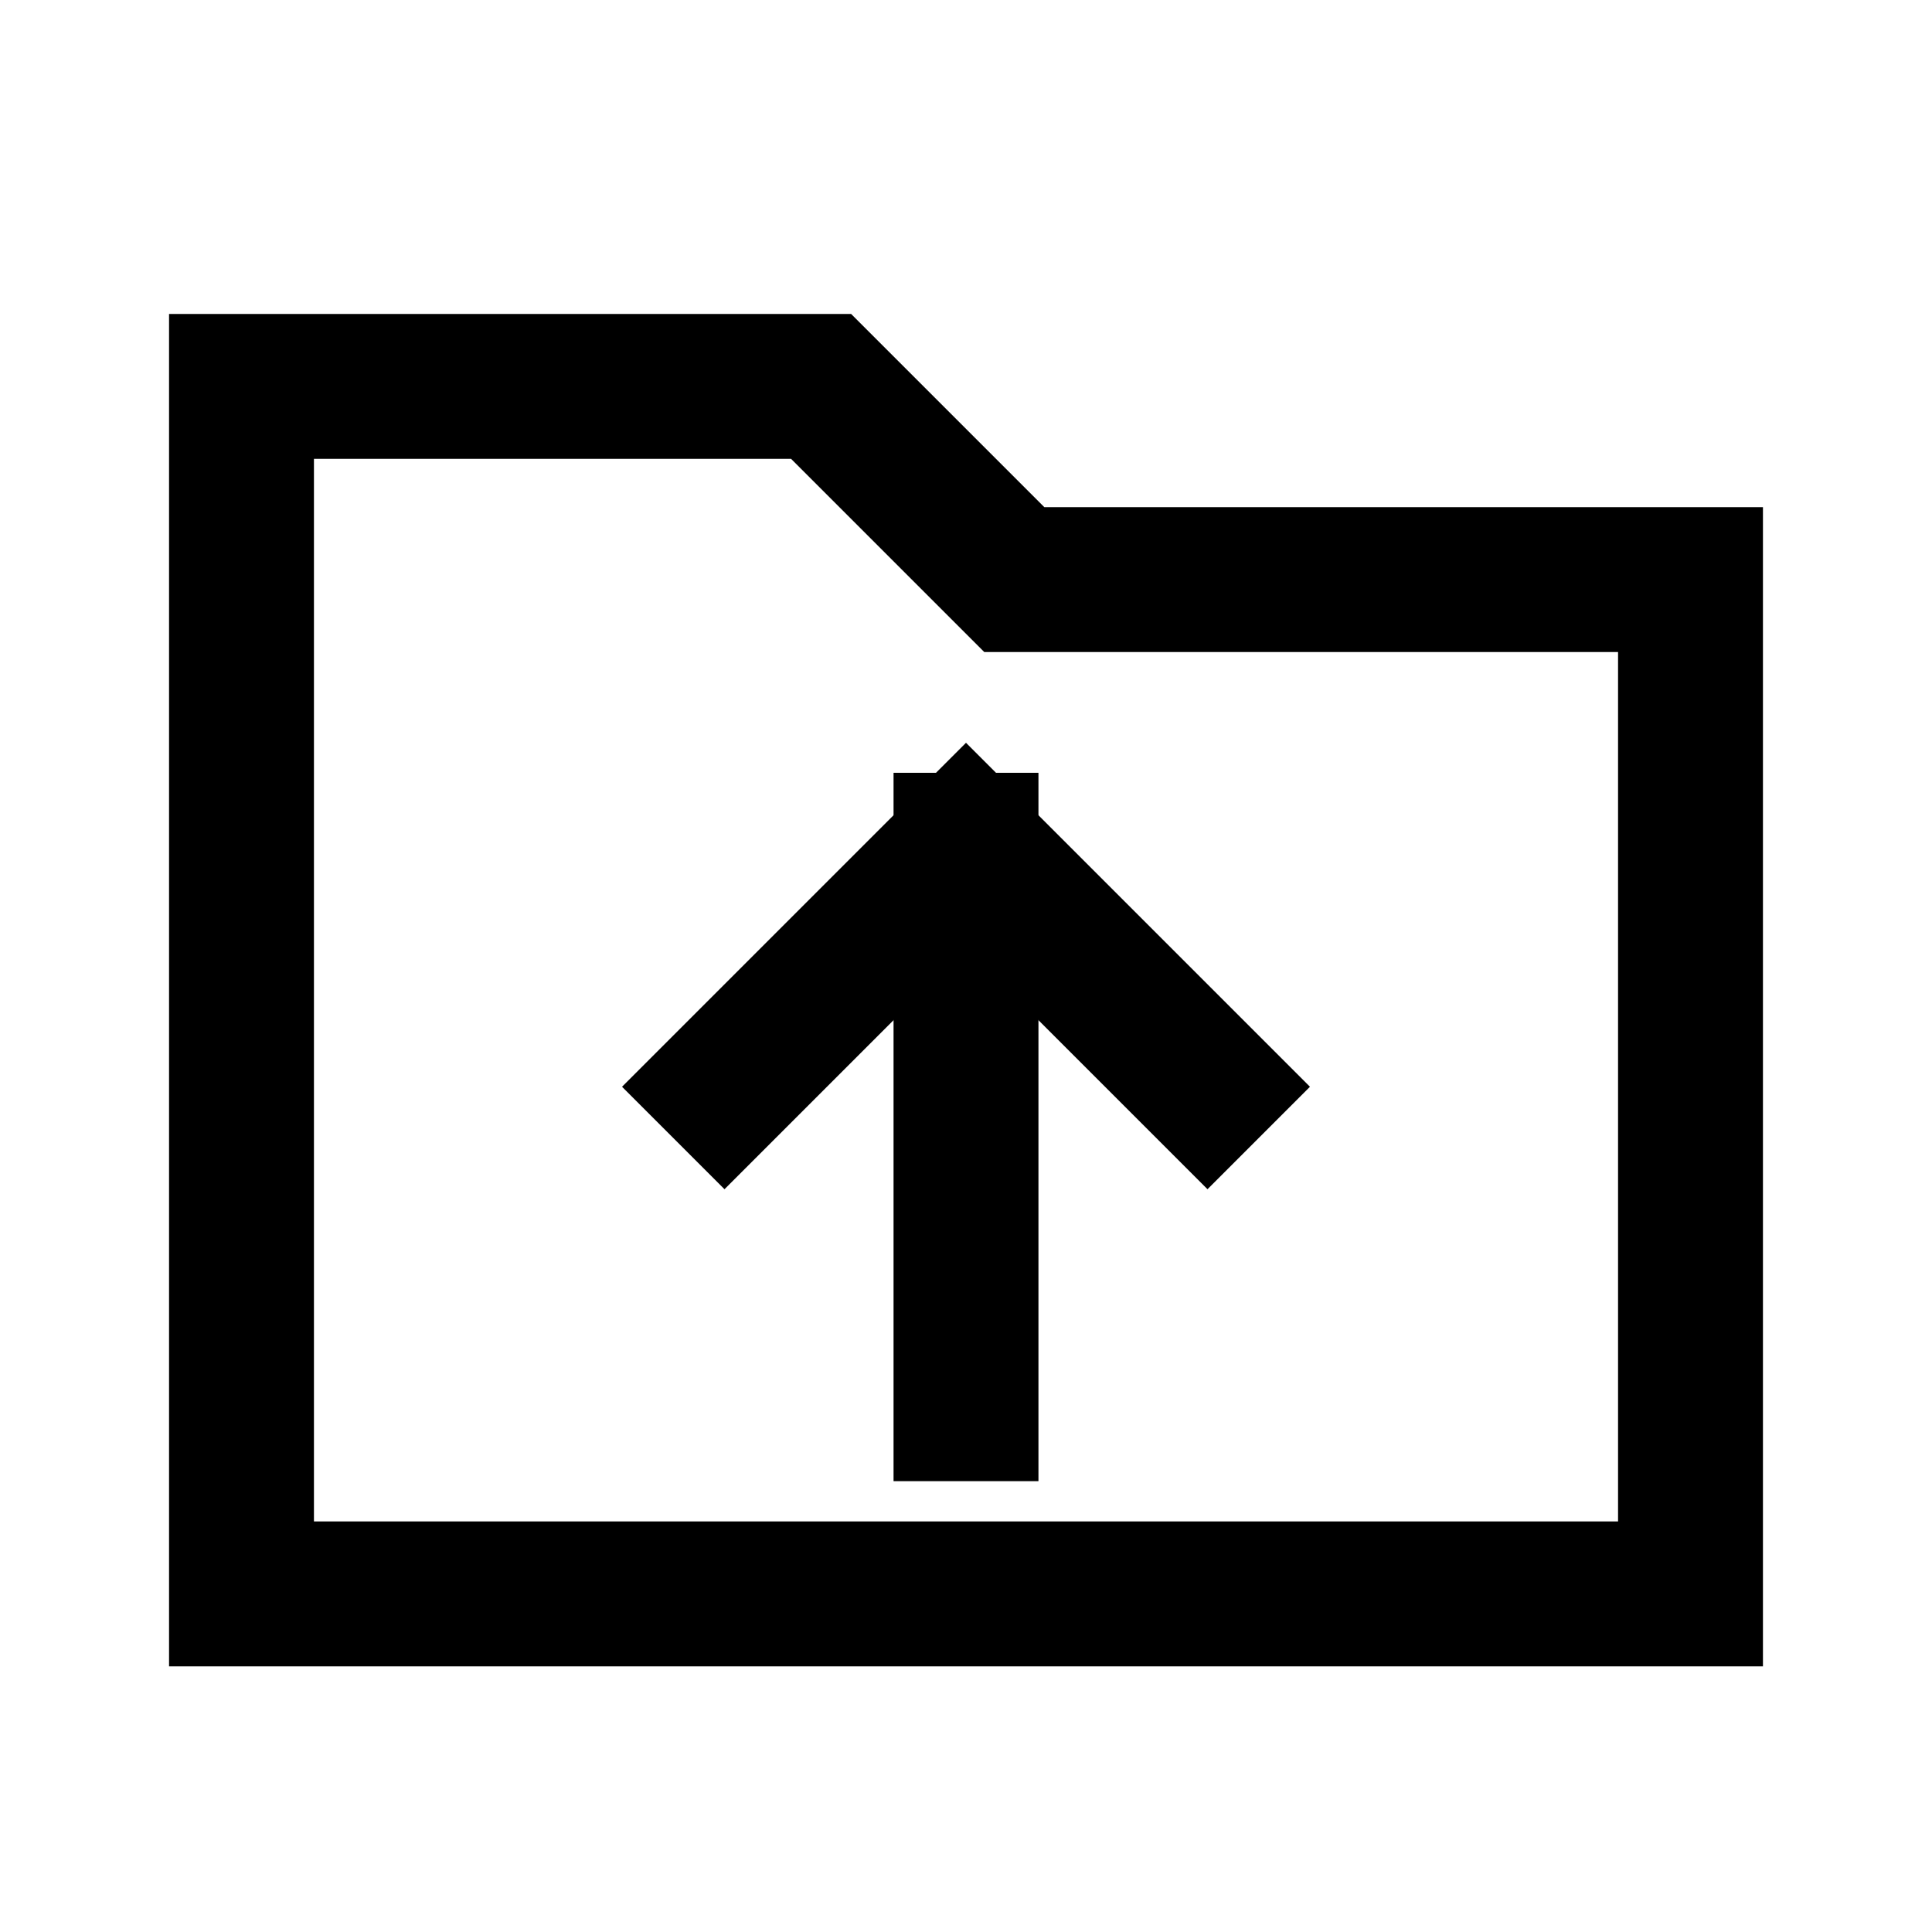
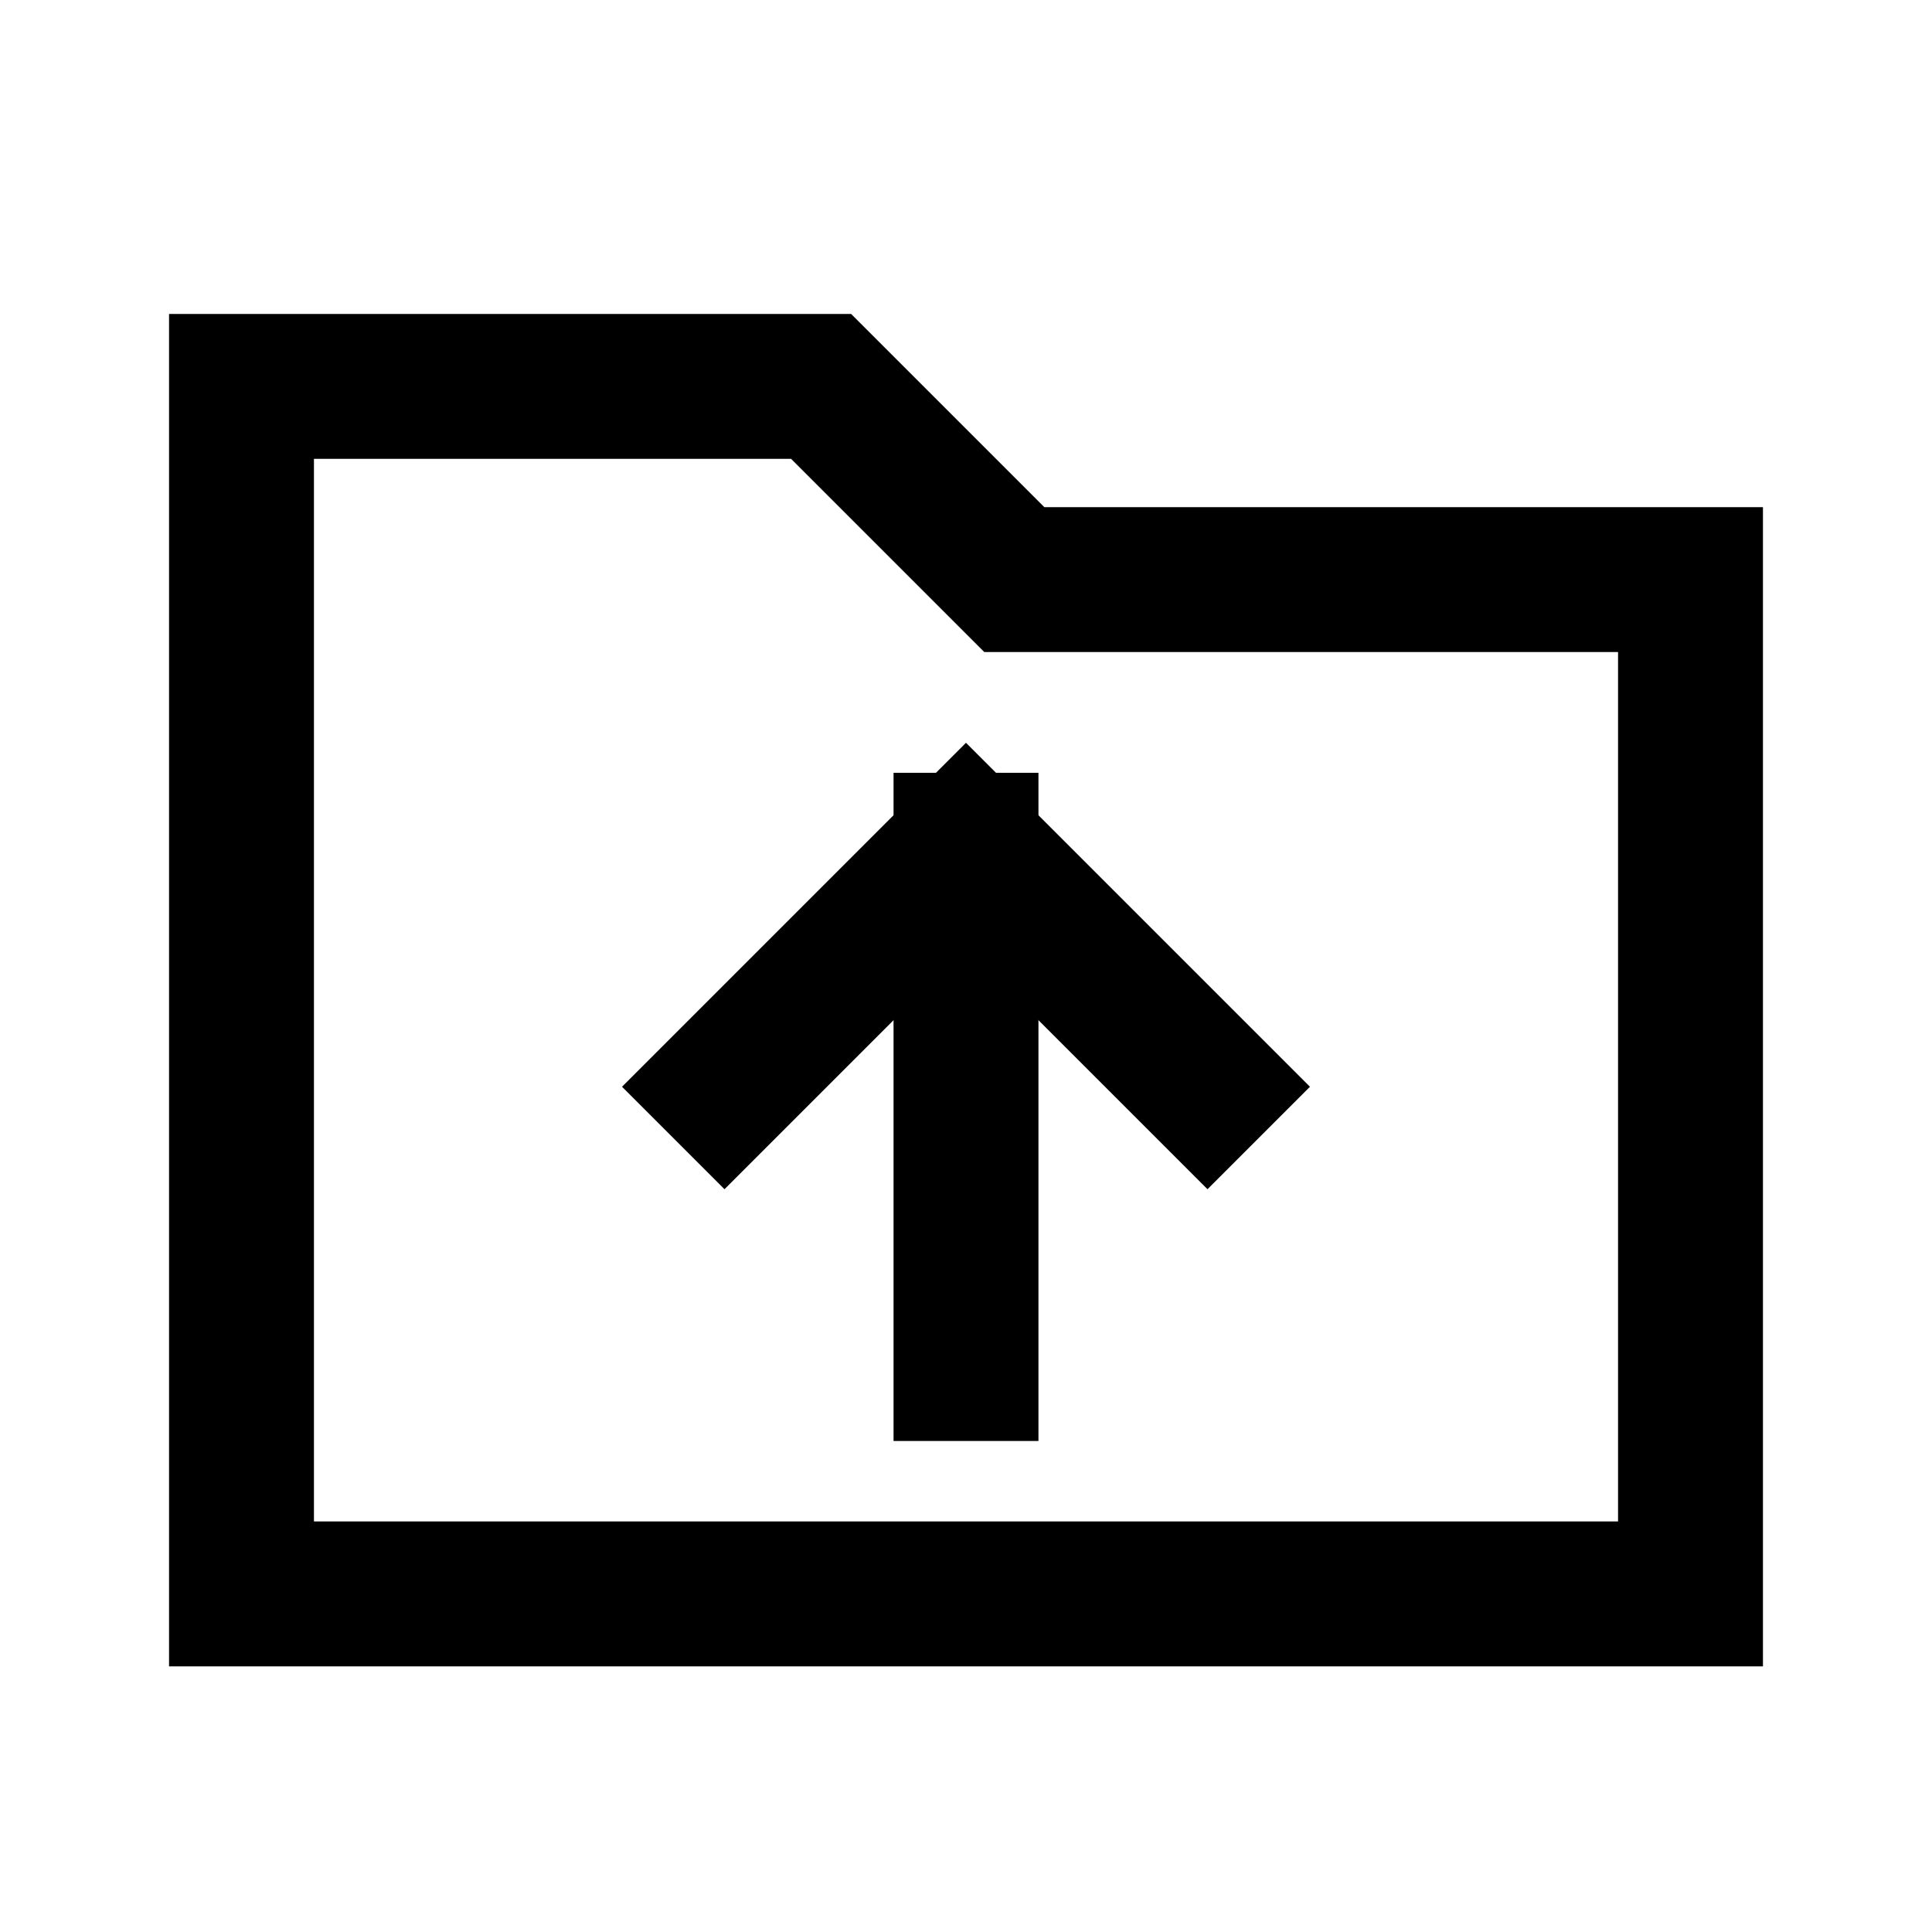
<svg xmlns="http://www.w3.org/2000/svg" width="20" height="20" viewBox="0 0 20 20" fill="none" stroke="currentColor" color="currentColor" stroke-width="1.5" stroke-linecap="square" stroke-linejoin="miter" stroke-miterlimit="3" focusable="false" aria-hidden="true">
  <path d="M2.5 16.5L2.5 4L8.5 4L10.5 6L17.5 6L17.5 16.5Z" />
-   <path d="M10 14.583L10 8.75" />
+   <path d="M10 14.167L10 8.75" />
  <path d="M7.5 11.25L10 8.75L12.5 11.25" />
</svg>
